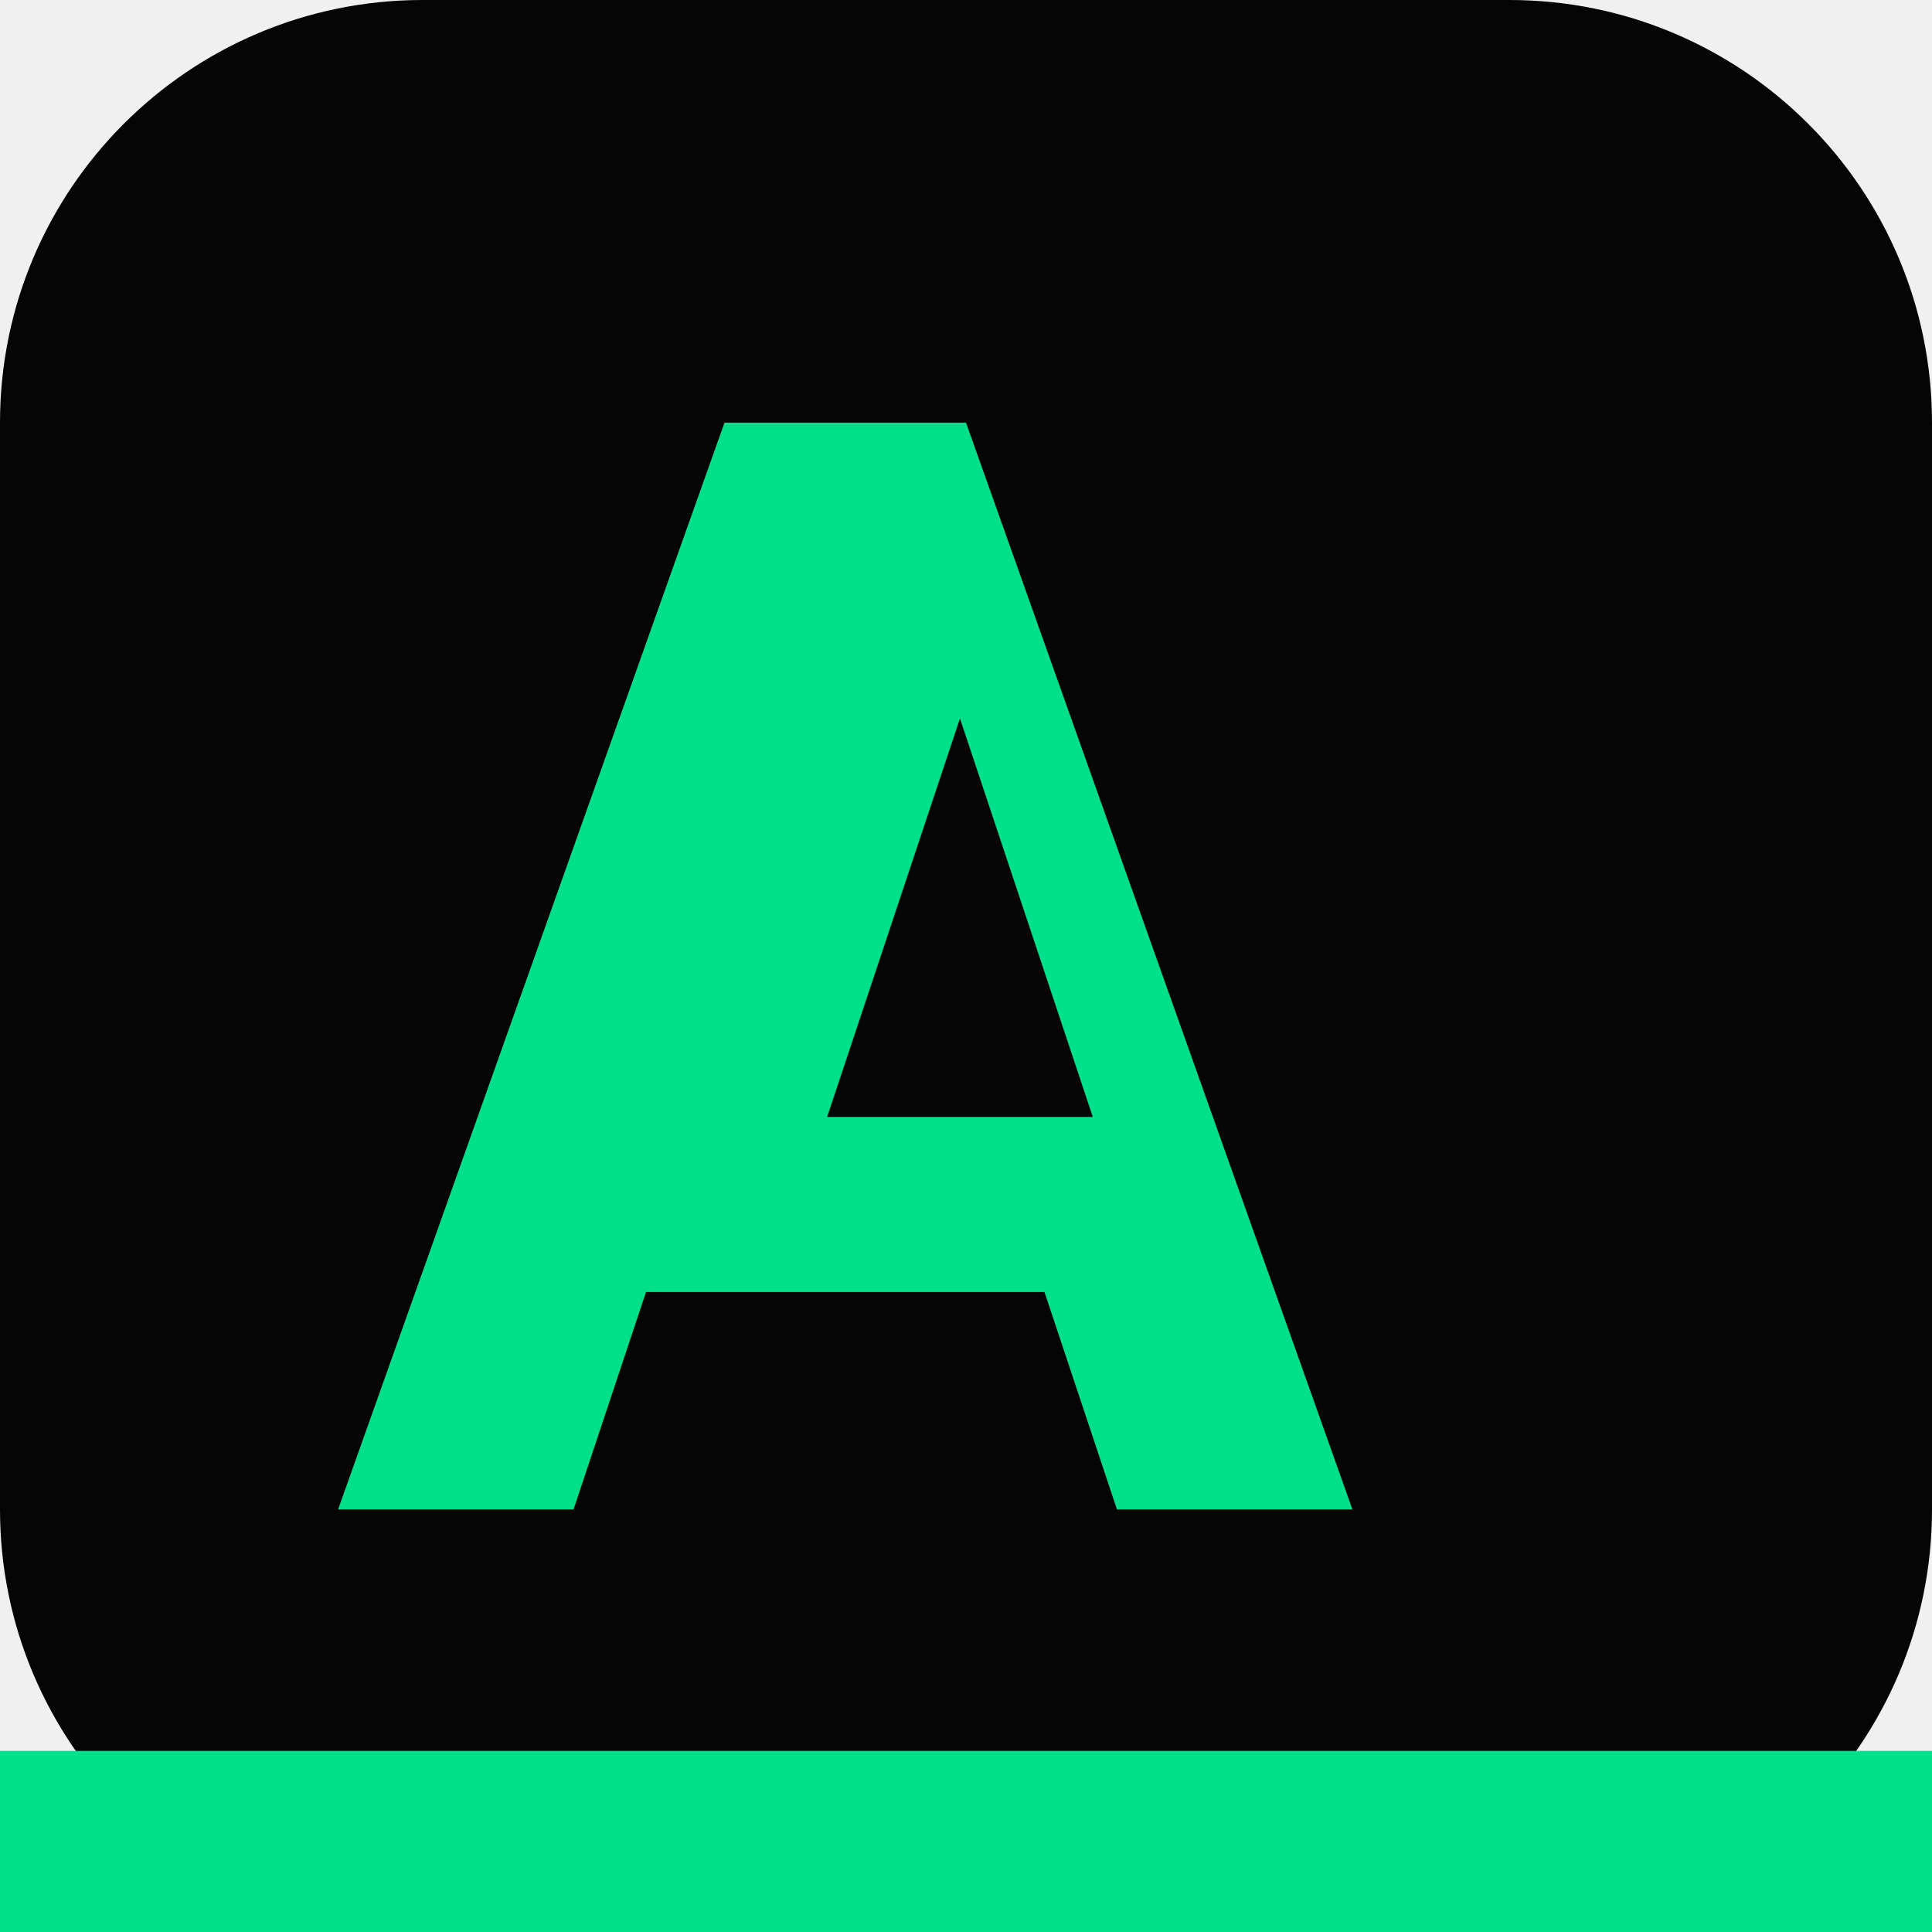
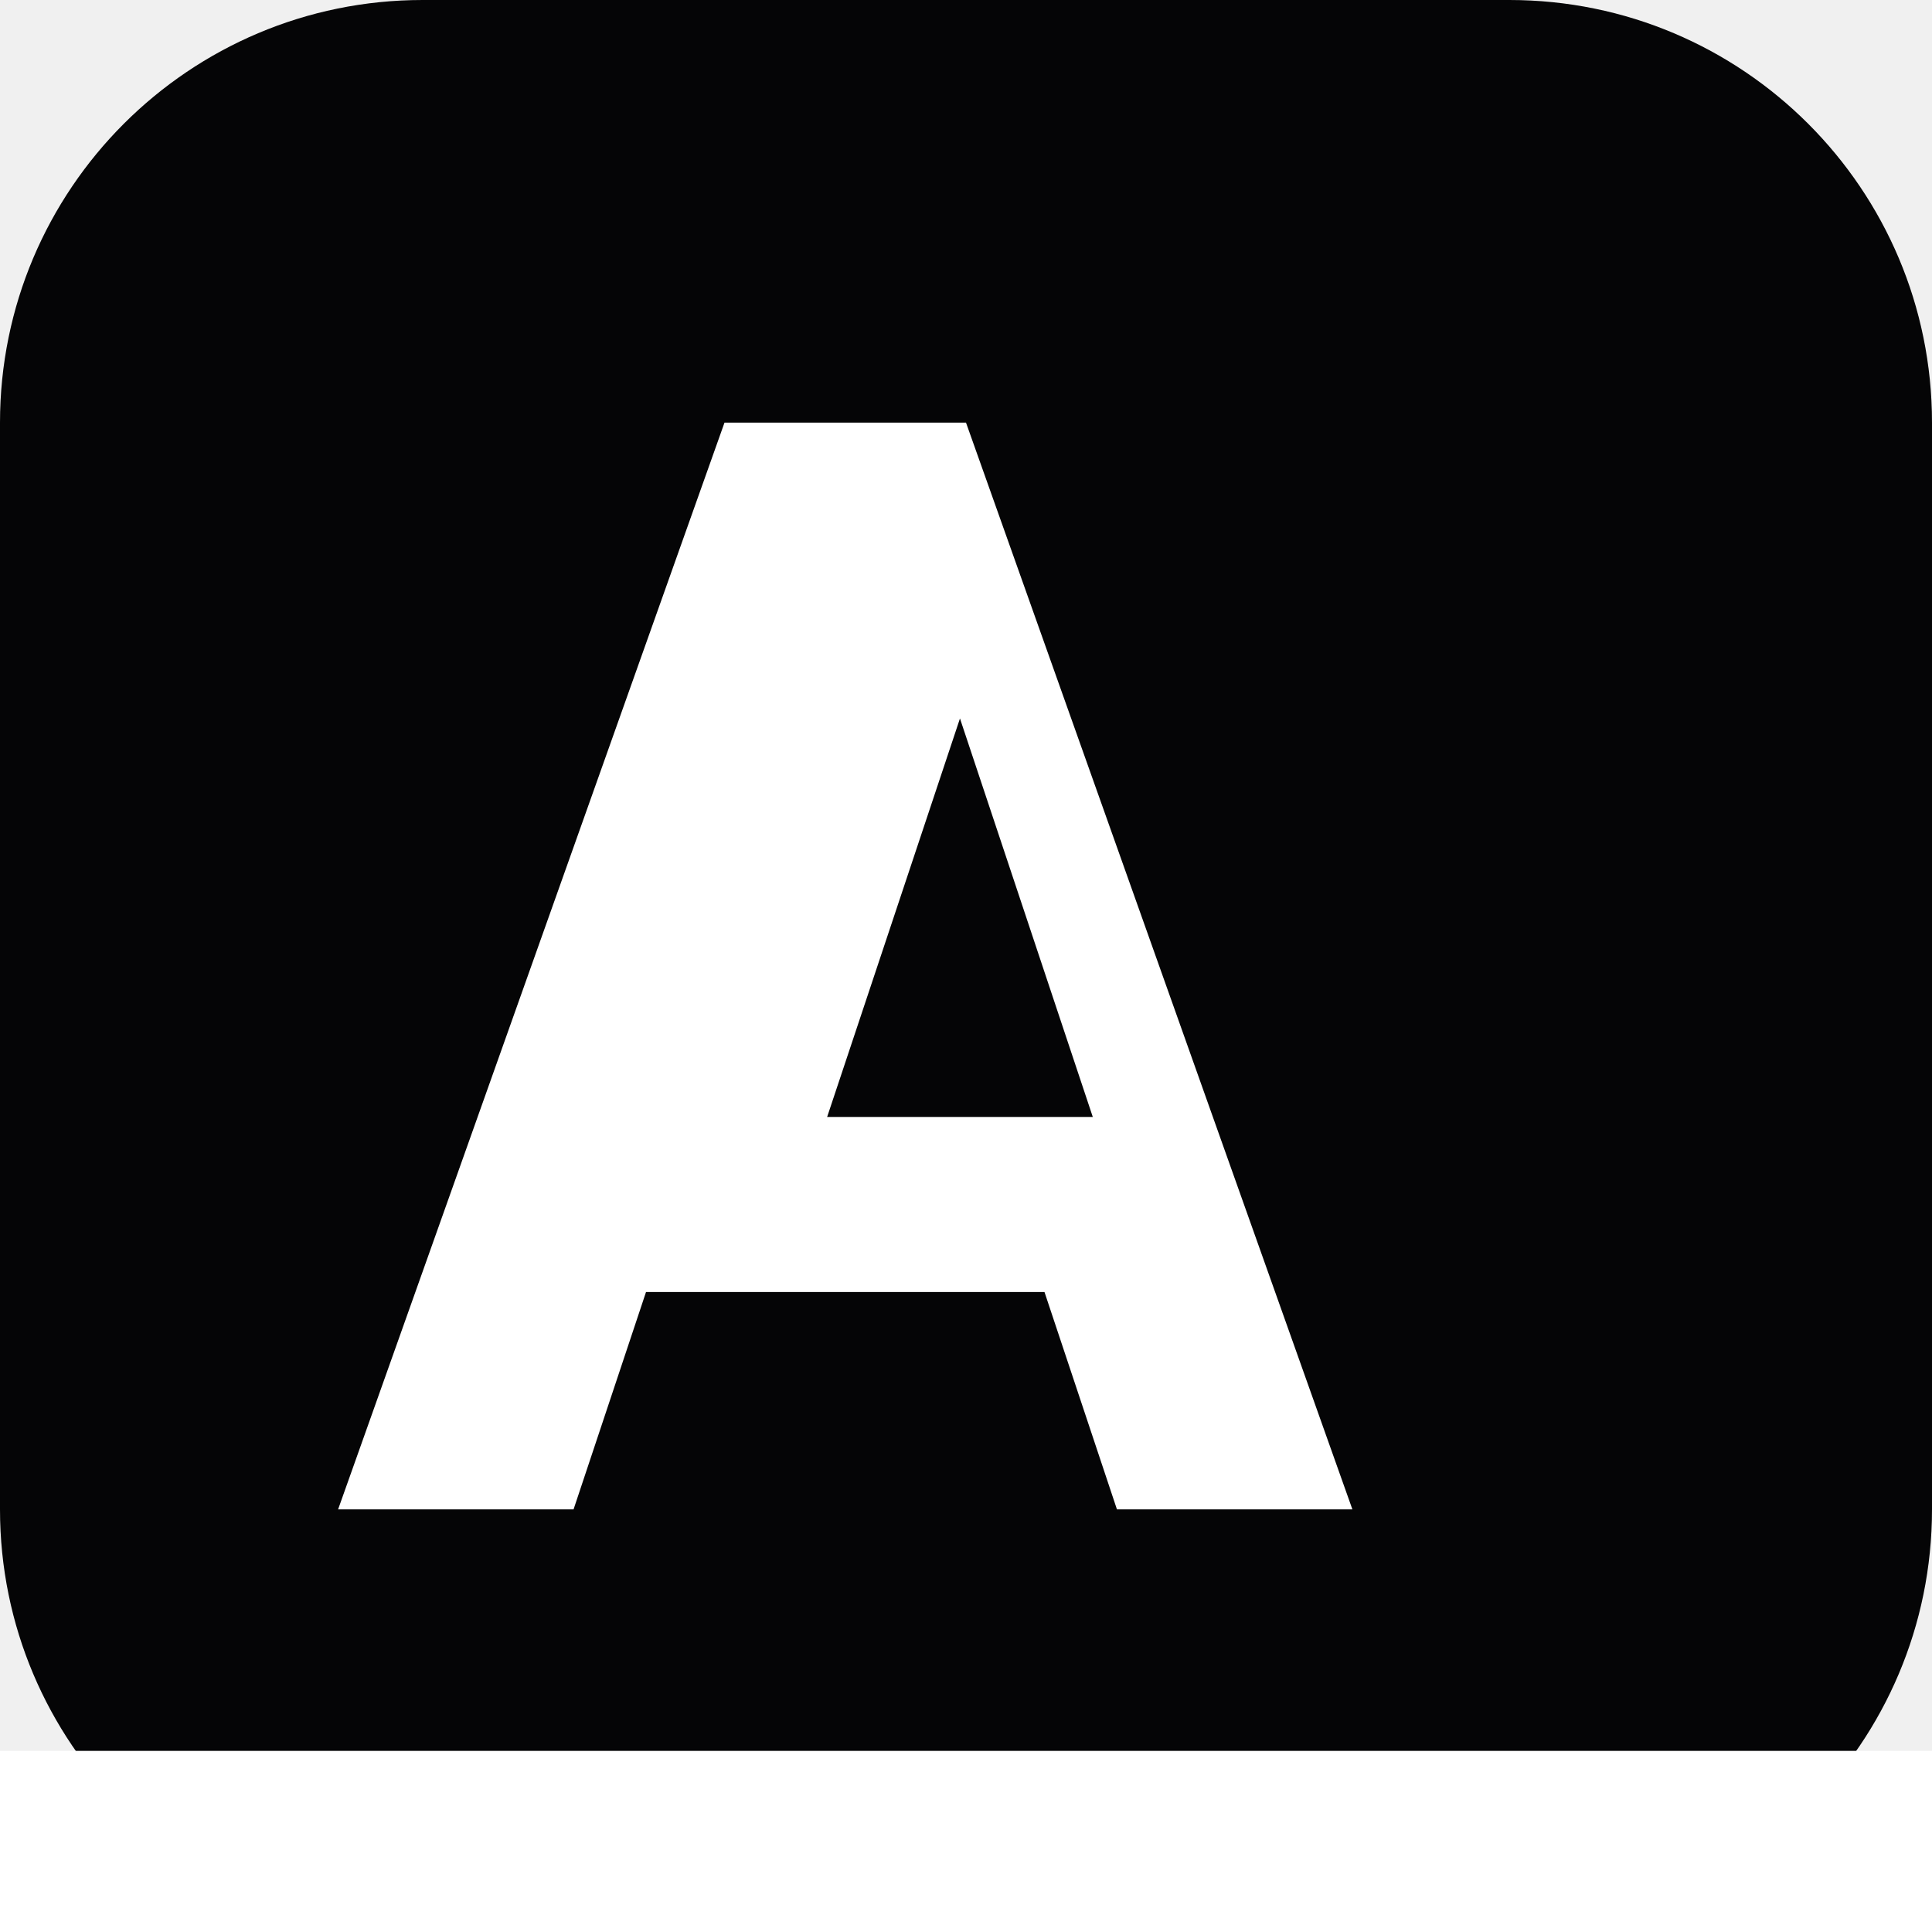
<svg xmlns="http://www.w3.org/2000/svg" viewBox="0 0 32 32">
  <rect width="32" height="32" rx="7" fill="#050506" />
-   <path d="M16 7l6.4 18h-3.9l-1.2-3.6h-6.6L9.5 25H5.6L12 7h4zm-.1 4.9l-2.2 6.6h4.4l-2.2-6.6z" fill="#00e08a" />
-   <rect y="29" width="32" height="3" fill="#00e08a" />
+   <path d="M16 7l6.4 18h-3.9l-1.2-3.6h-6.6L9.5 25H5.6L12 7h4zm-.1 4.9l-2.2 6.6h4.4l-2.2-6.6z" fill="#ffffff" />
+   <rect y="29" width="32" height="3" fill="#ffffff" />
</svg>
